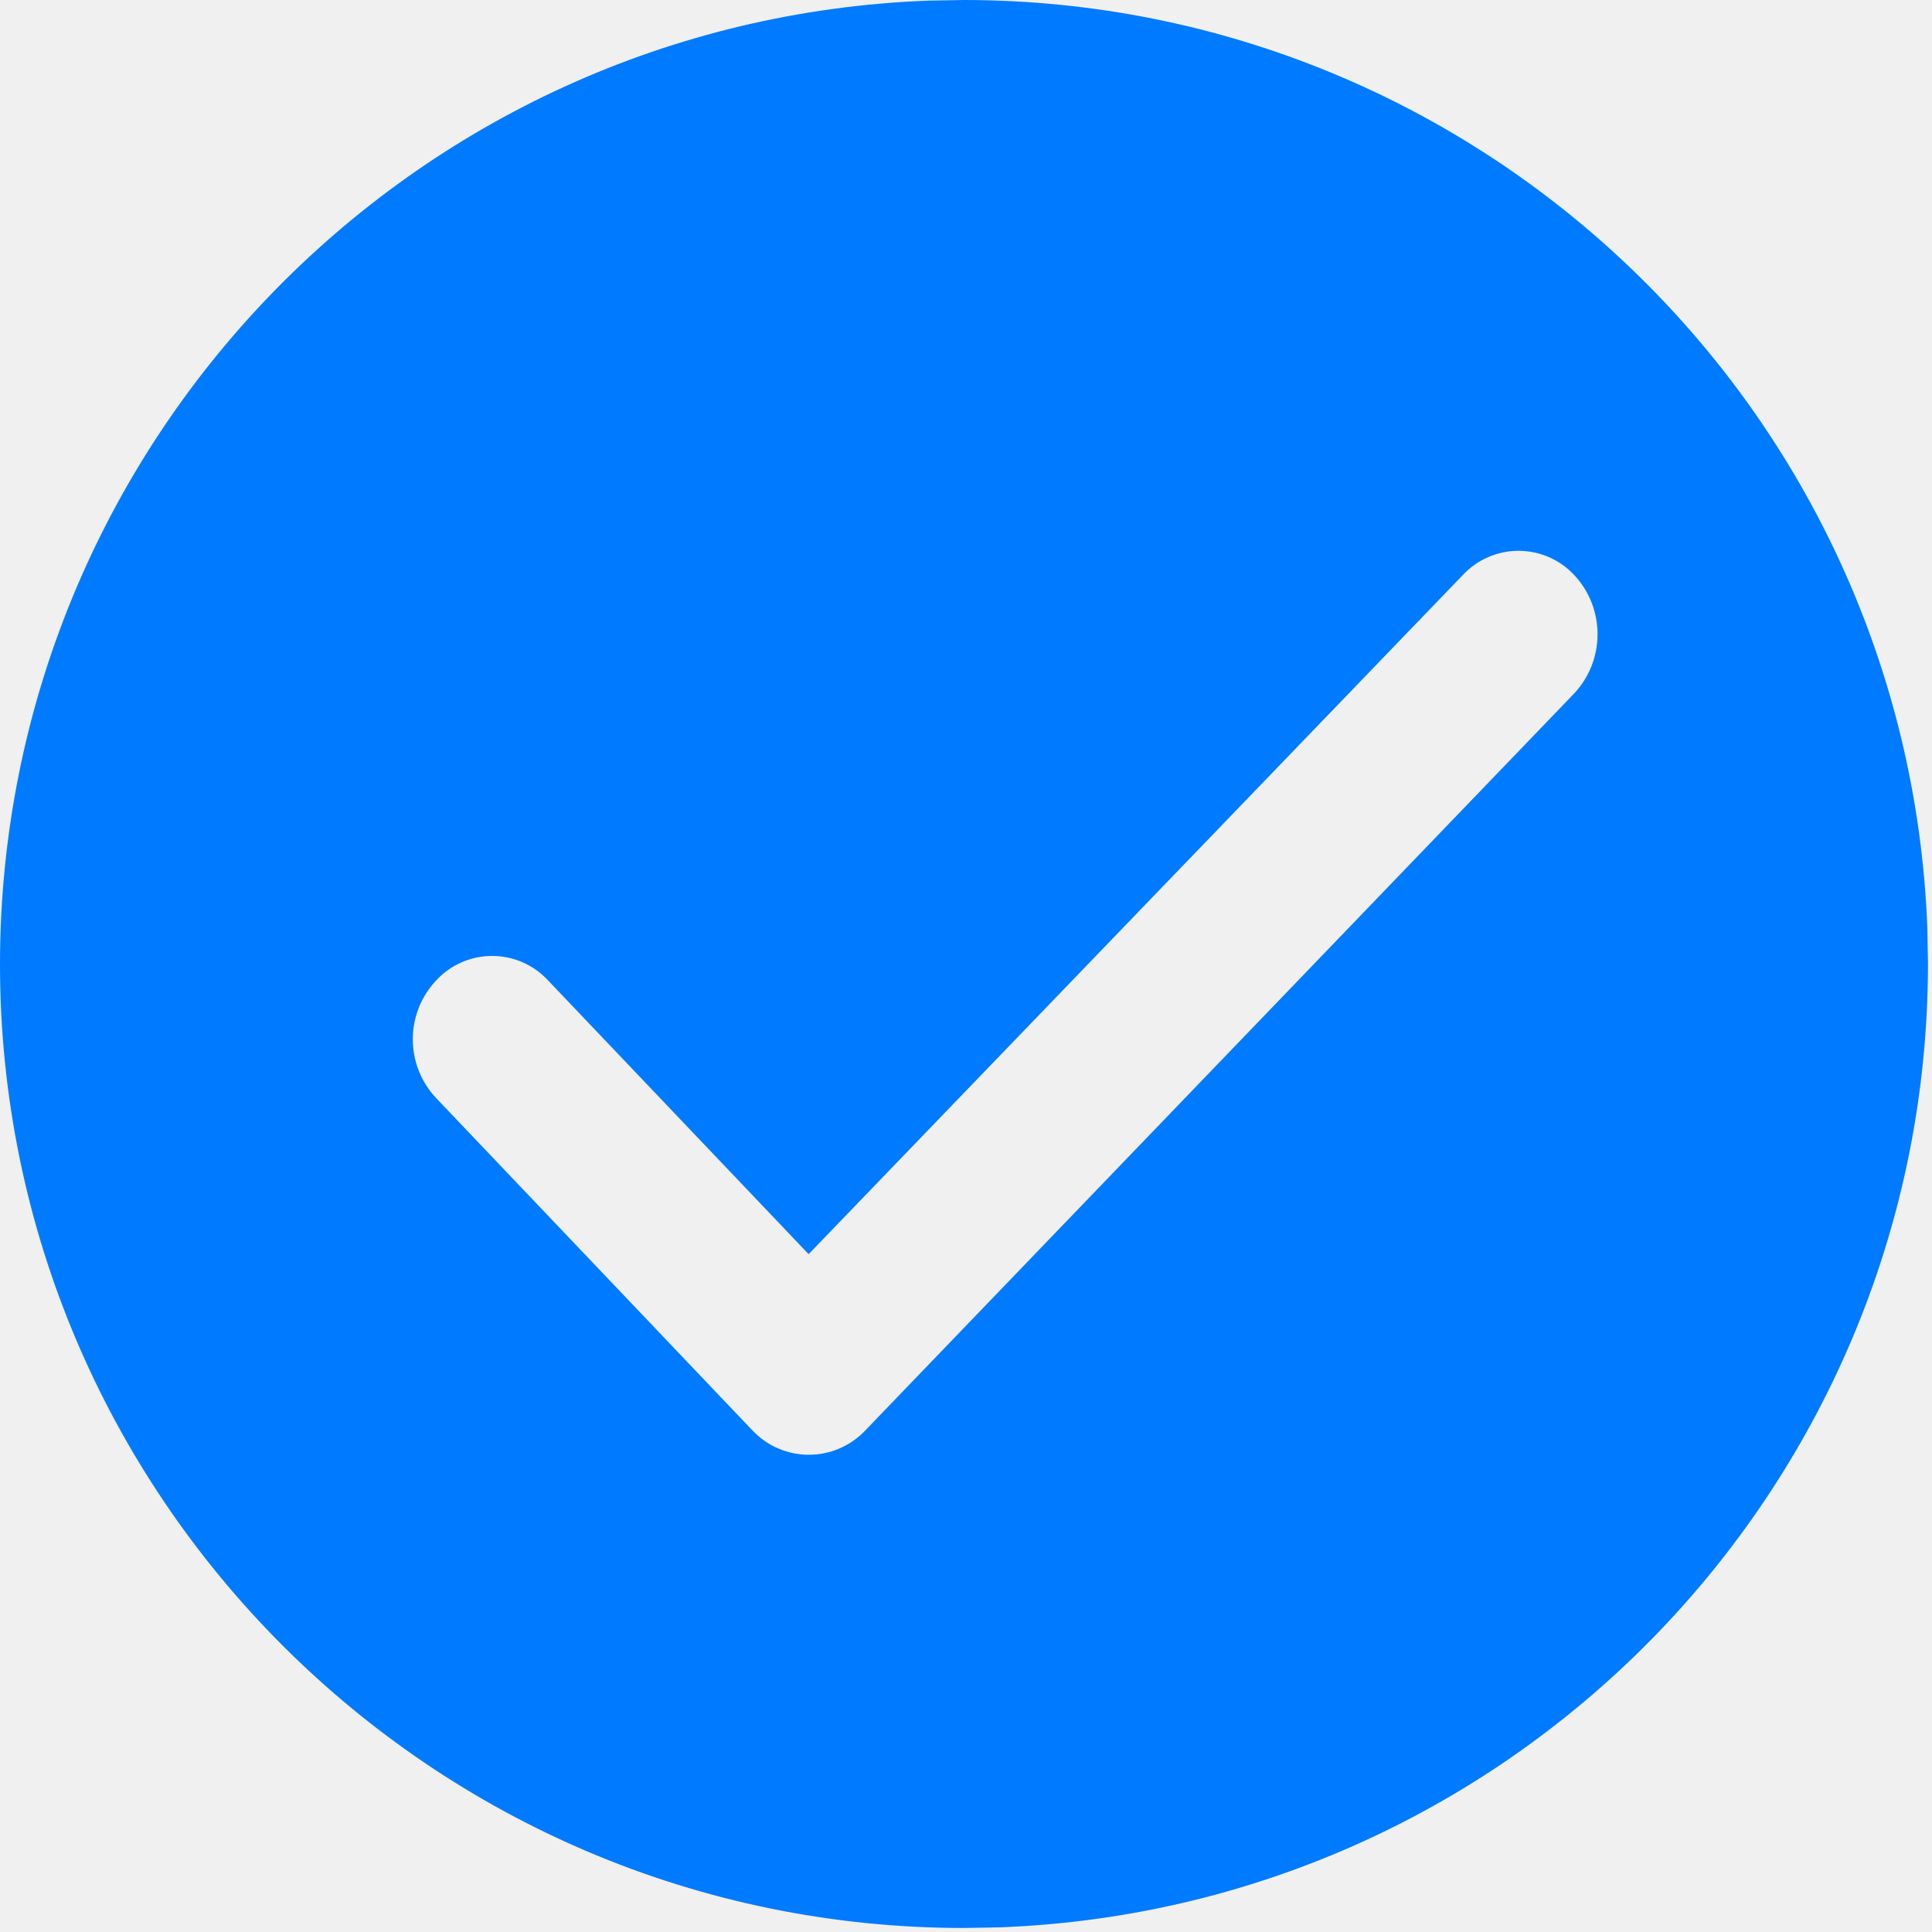
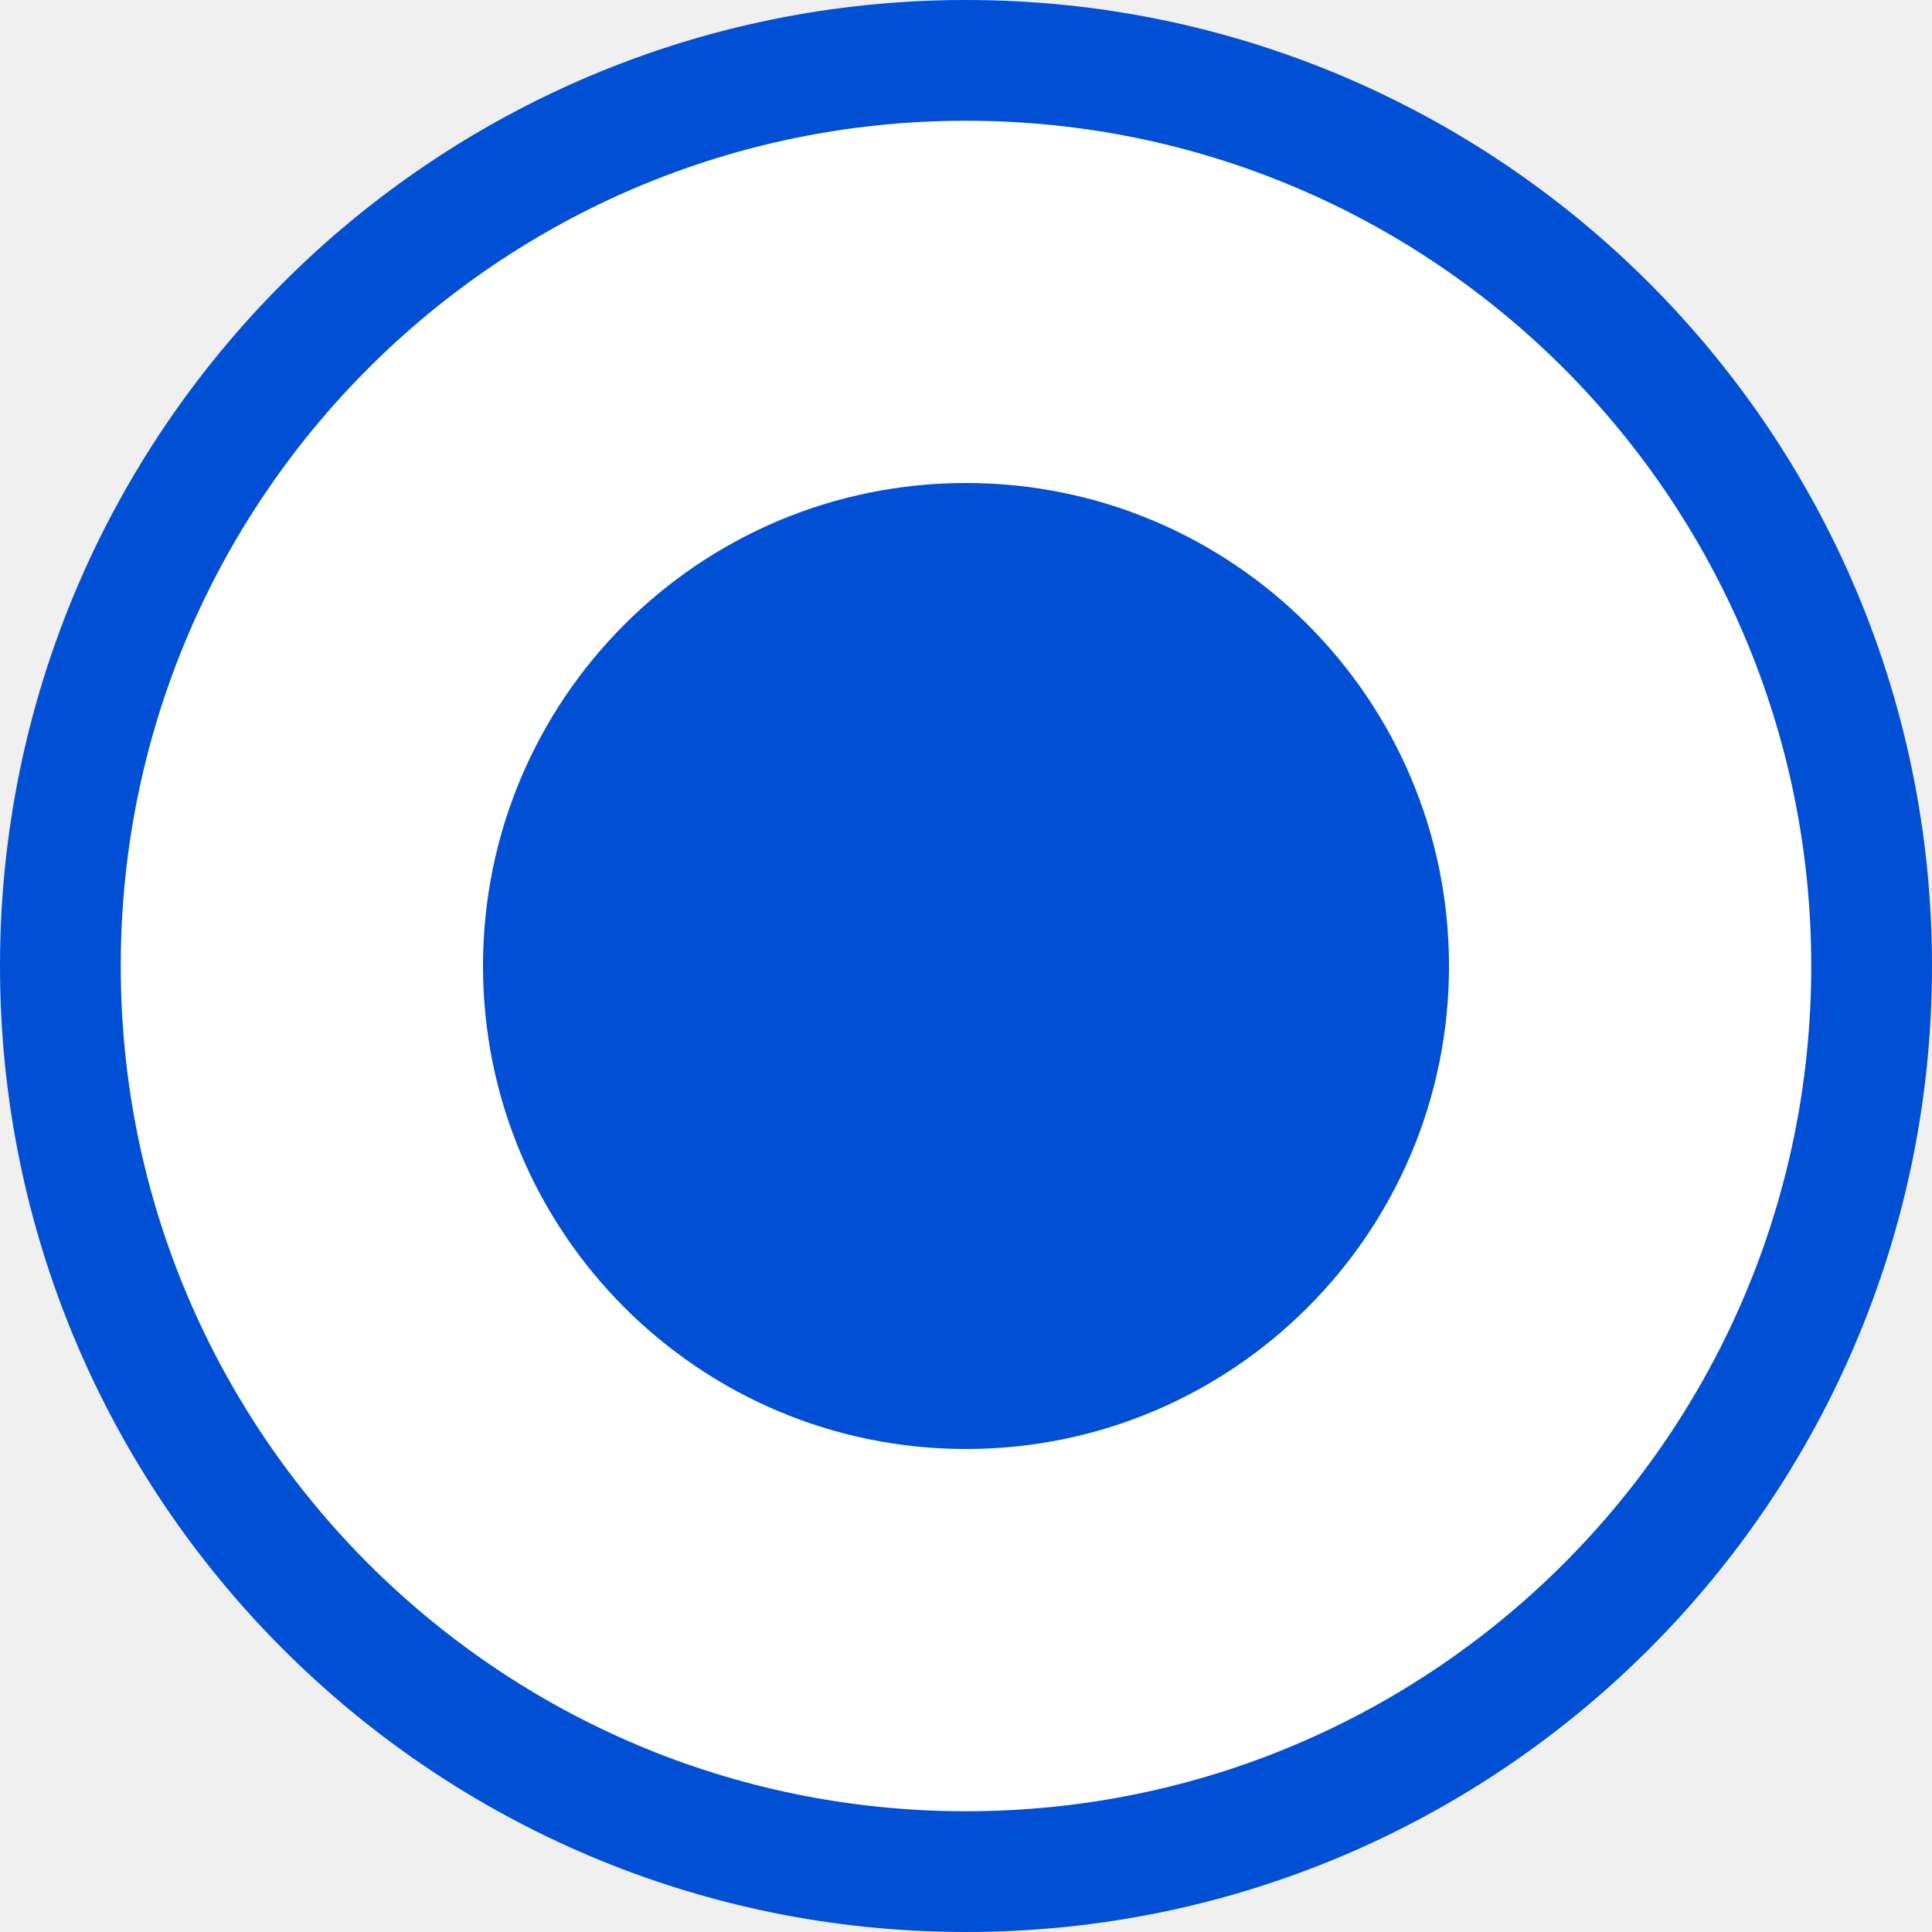
- <svg xmlns="http://www.w3.org/2000/svg" t="1632634854250" class="icon" viewBox="0 0 1024 1024" version="1.1" p-id="8507" width="32" height="32">
-   <defs>
-     <style type="text/css" />
-   </defs>
-   <path d="M510.937 0c274.676 0.21 500.116 217.381 510.594 491.863l0.338 19.074c-0.21 274.676-217.381 500.116-491.858 510.594l-19.074 0.338C228.728 1021.869 0 792.548 0 510.937 0.21 236.262 217.381 10.816 491.863 0.343L510.937 0z m323.59 304.942a40.362 40.362 0 0 0-59.353 0l-346.582 359.784-138.124-145.104a40.362 40.362 0 0 0-59.27 0 45.471 45.471 0 0 0 0 62.42L398.956 758.314a41.132 41.132 0 0 0 59.27 0.255l376.301-391.207a45.986 45.986 0 0 0 0-62.42z" fill="#007aff" p-id="8508" />
+ <svg xmlns="http://www.w3.org/2000/svg" width="16px" height="16px" viewBox="0 0 16 16" version="1.1">
+   <g id="----2.4单选-✅" stroke="none" stroke-width="1" fill="none" fill-rule="evenodd">
+     <g id="单选" transform="translate(-681, -1408)">
+       <g id="编组-2" transform="translate(657, 1334)">
+         <g id="已选" transform="translate(24, 74)">
+           <circle id="Mask" stroke="#004FD4" fill="#FFFFFF" cx="8" cy="8" r="7.5" />
+           <circle id="Mask" fill="#004FD4" cx="8" cy="8" r="4" />
+         </g>
+       </g>
+     </g>
+   </g>
</svg>
